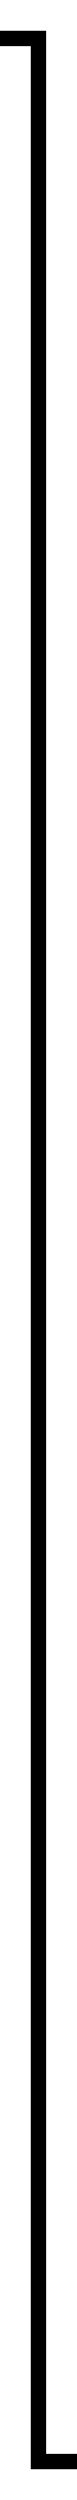
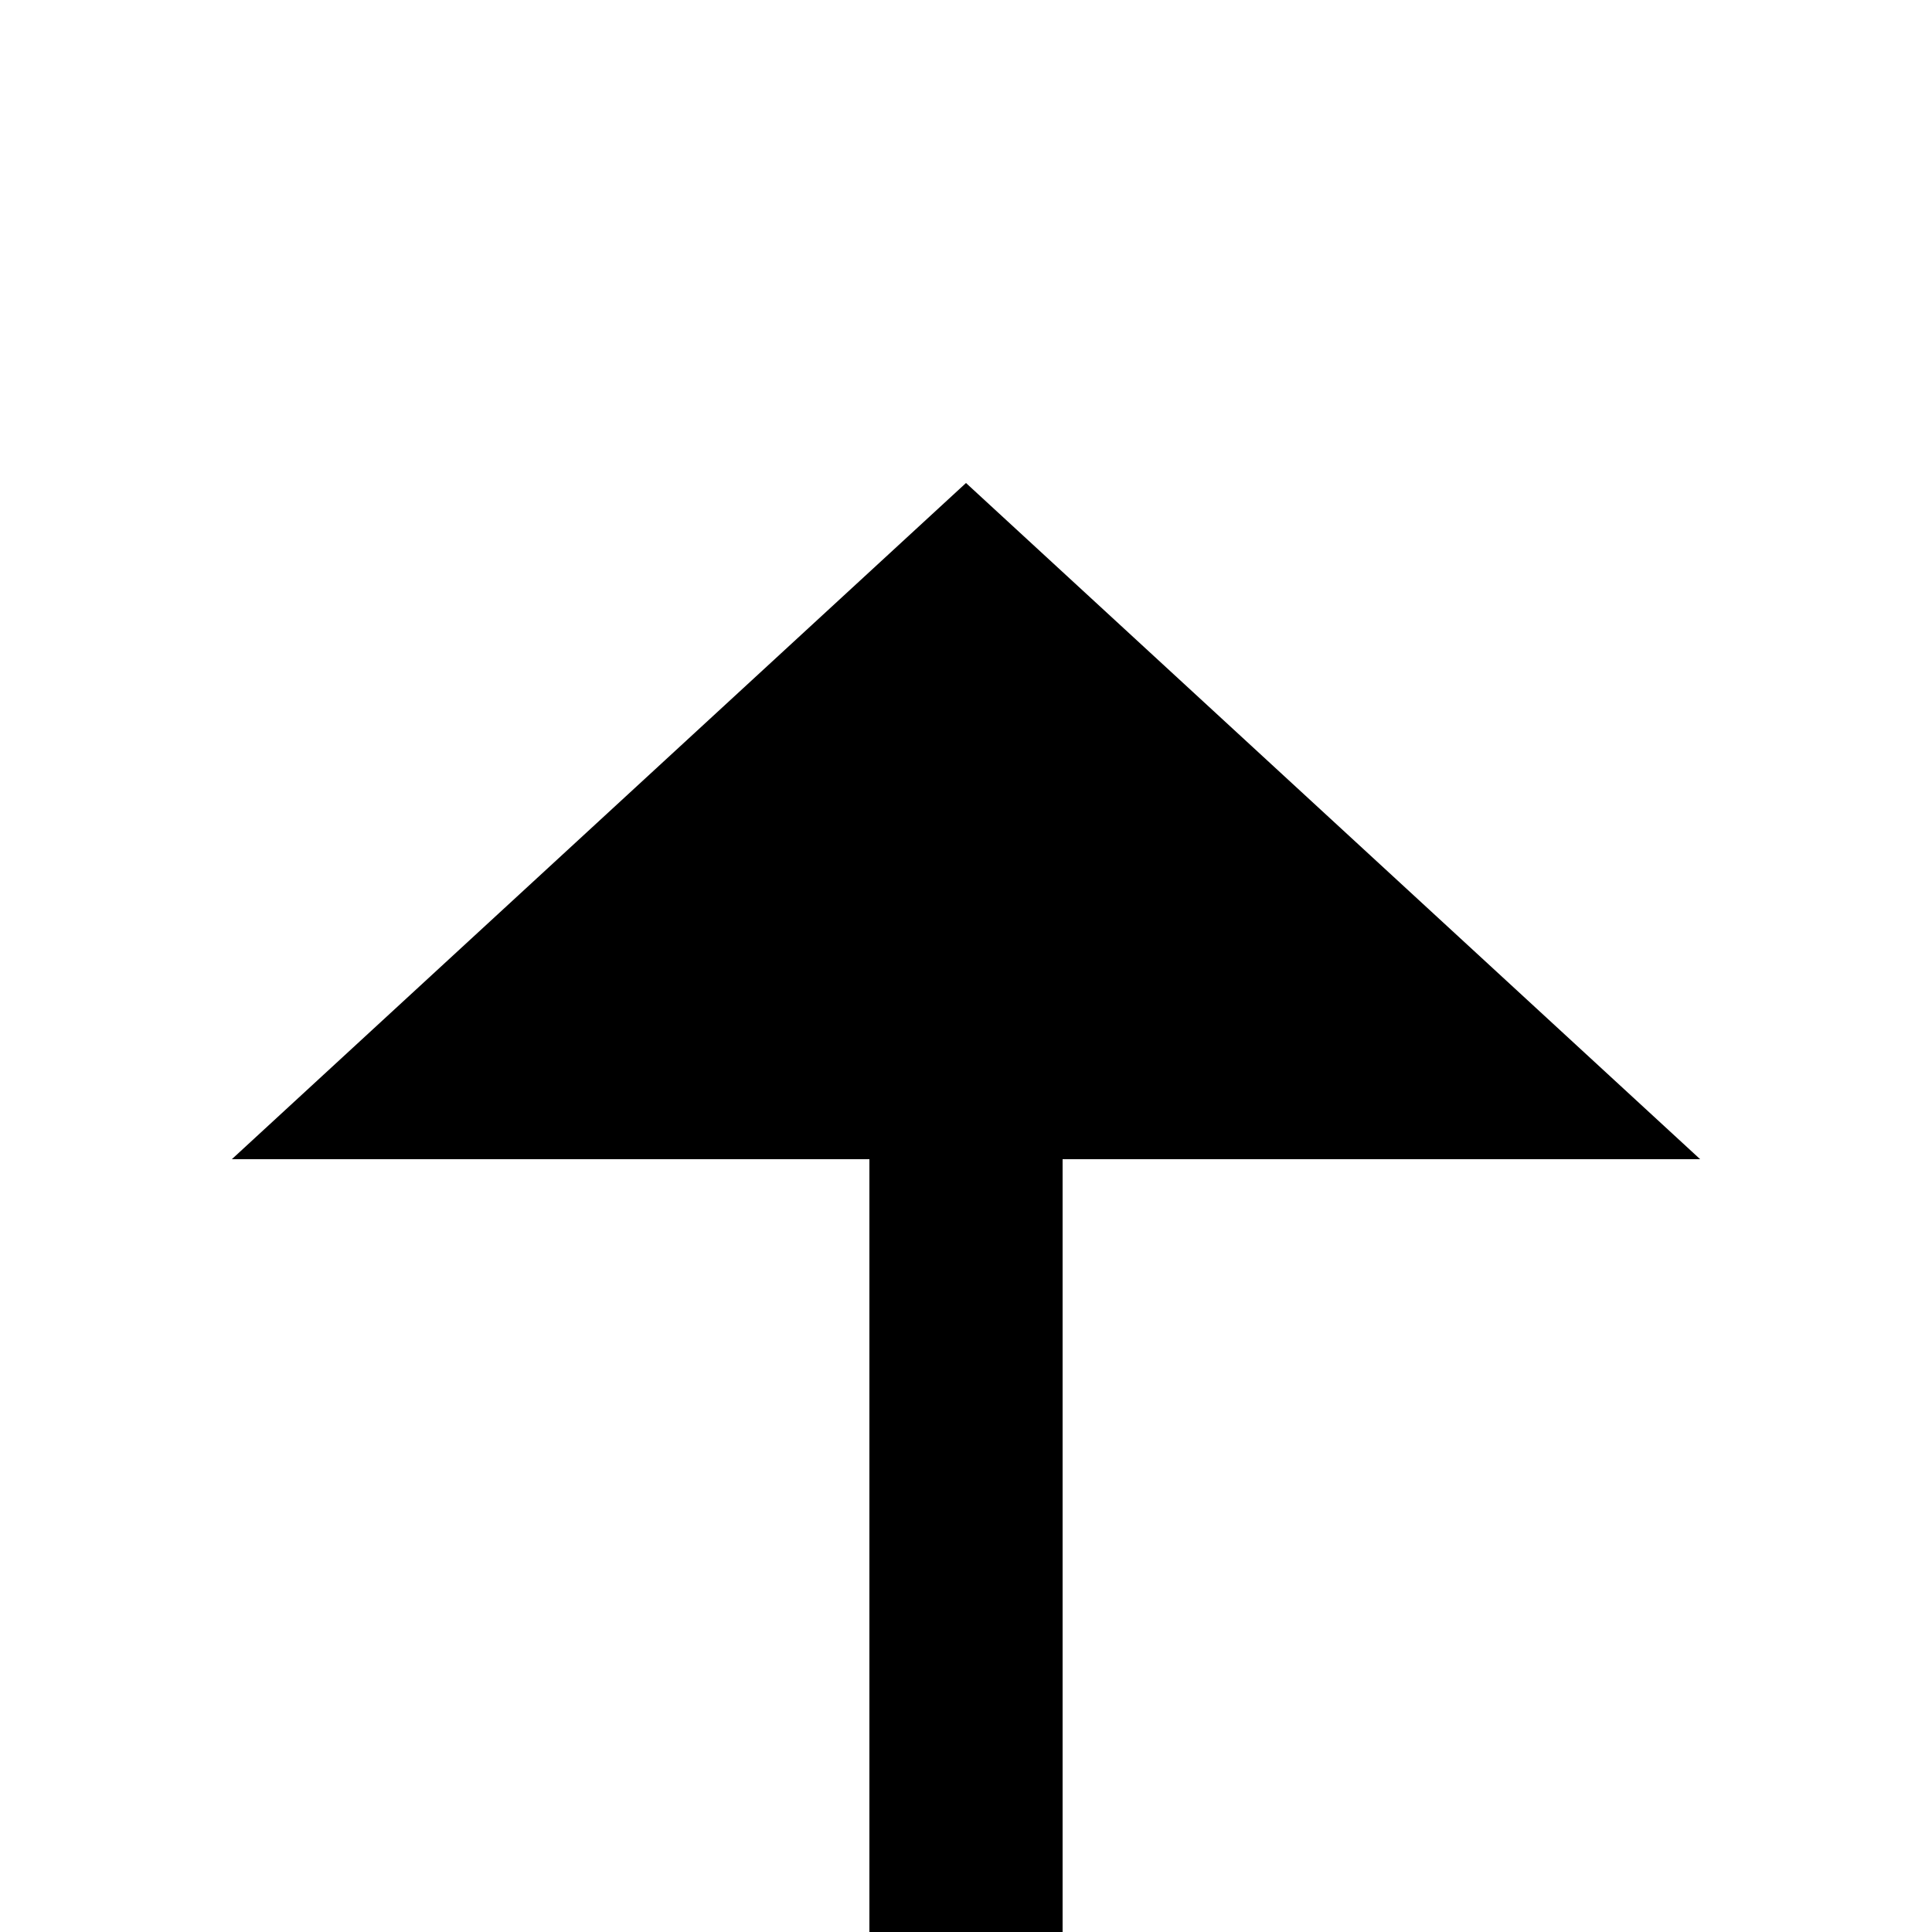
- <svg xmlns="http://www.w3.org/2000/svg" version="1.1" width="10px" height="325px" preserveAspectRatio="xMidYMin meet" viewBox="402 342  8 325">
-   <path d="M 565 662  L 406 662  L 406 347  L 297 347  L 297 355  " stroke-width="2" stroke="#000000" fill="none" />
-   <path d="M 289.4 354  L 297 361  L 304.6 354  L 289.4 354  Z " fill-rule="nonzero" fill="#000000" stroke="none" />
+ <svg xmlns="http://www.w3.org/2000/svg" version="1.1" width="20px" height="20px" preserveAspectRatio="xMinYMid meet" viewBox="833 791  20 18">
+   <path d="M 843 834  L 843 801  " stroke-width="2" stroke="#000000" fill="none" />
+   <path d="M 850.6 802  L 843 795  L 835.4 802  L 850.6 802  Z " fill-rule="nonzero" fill="#000000" stroke="none" />
</svg>
